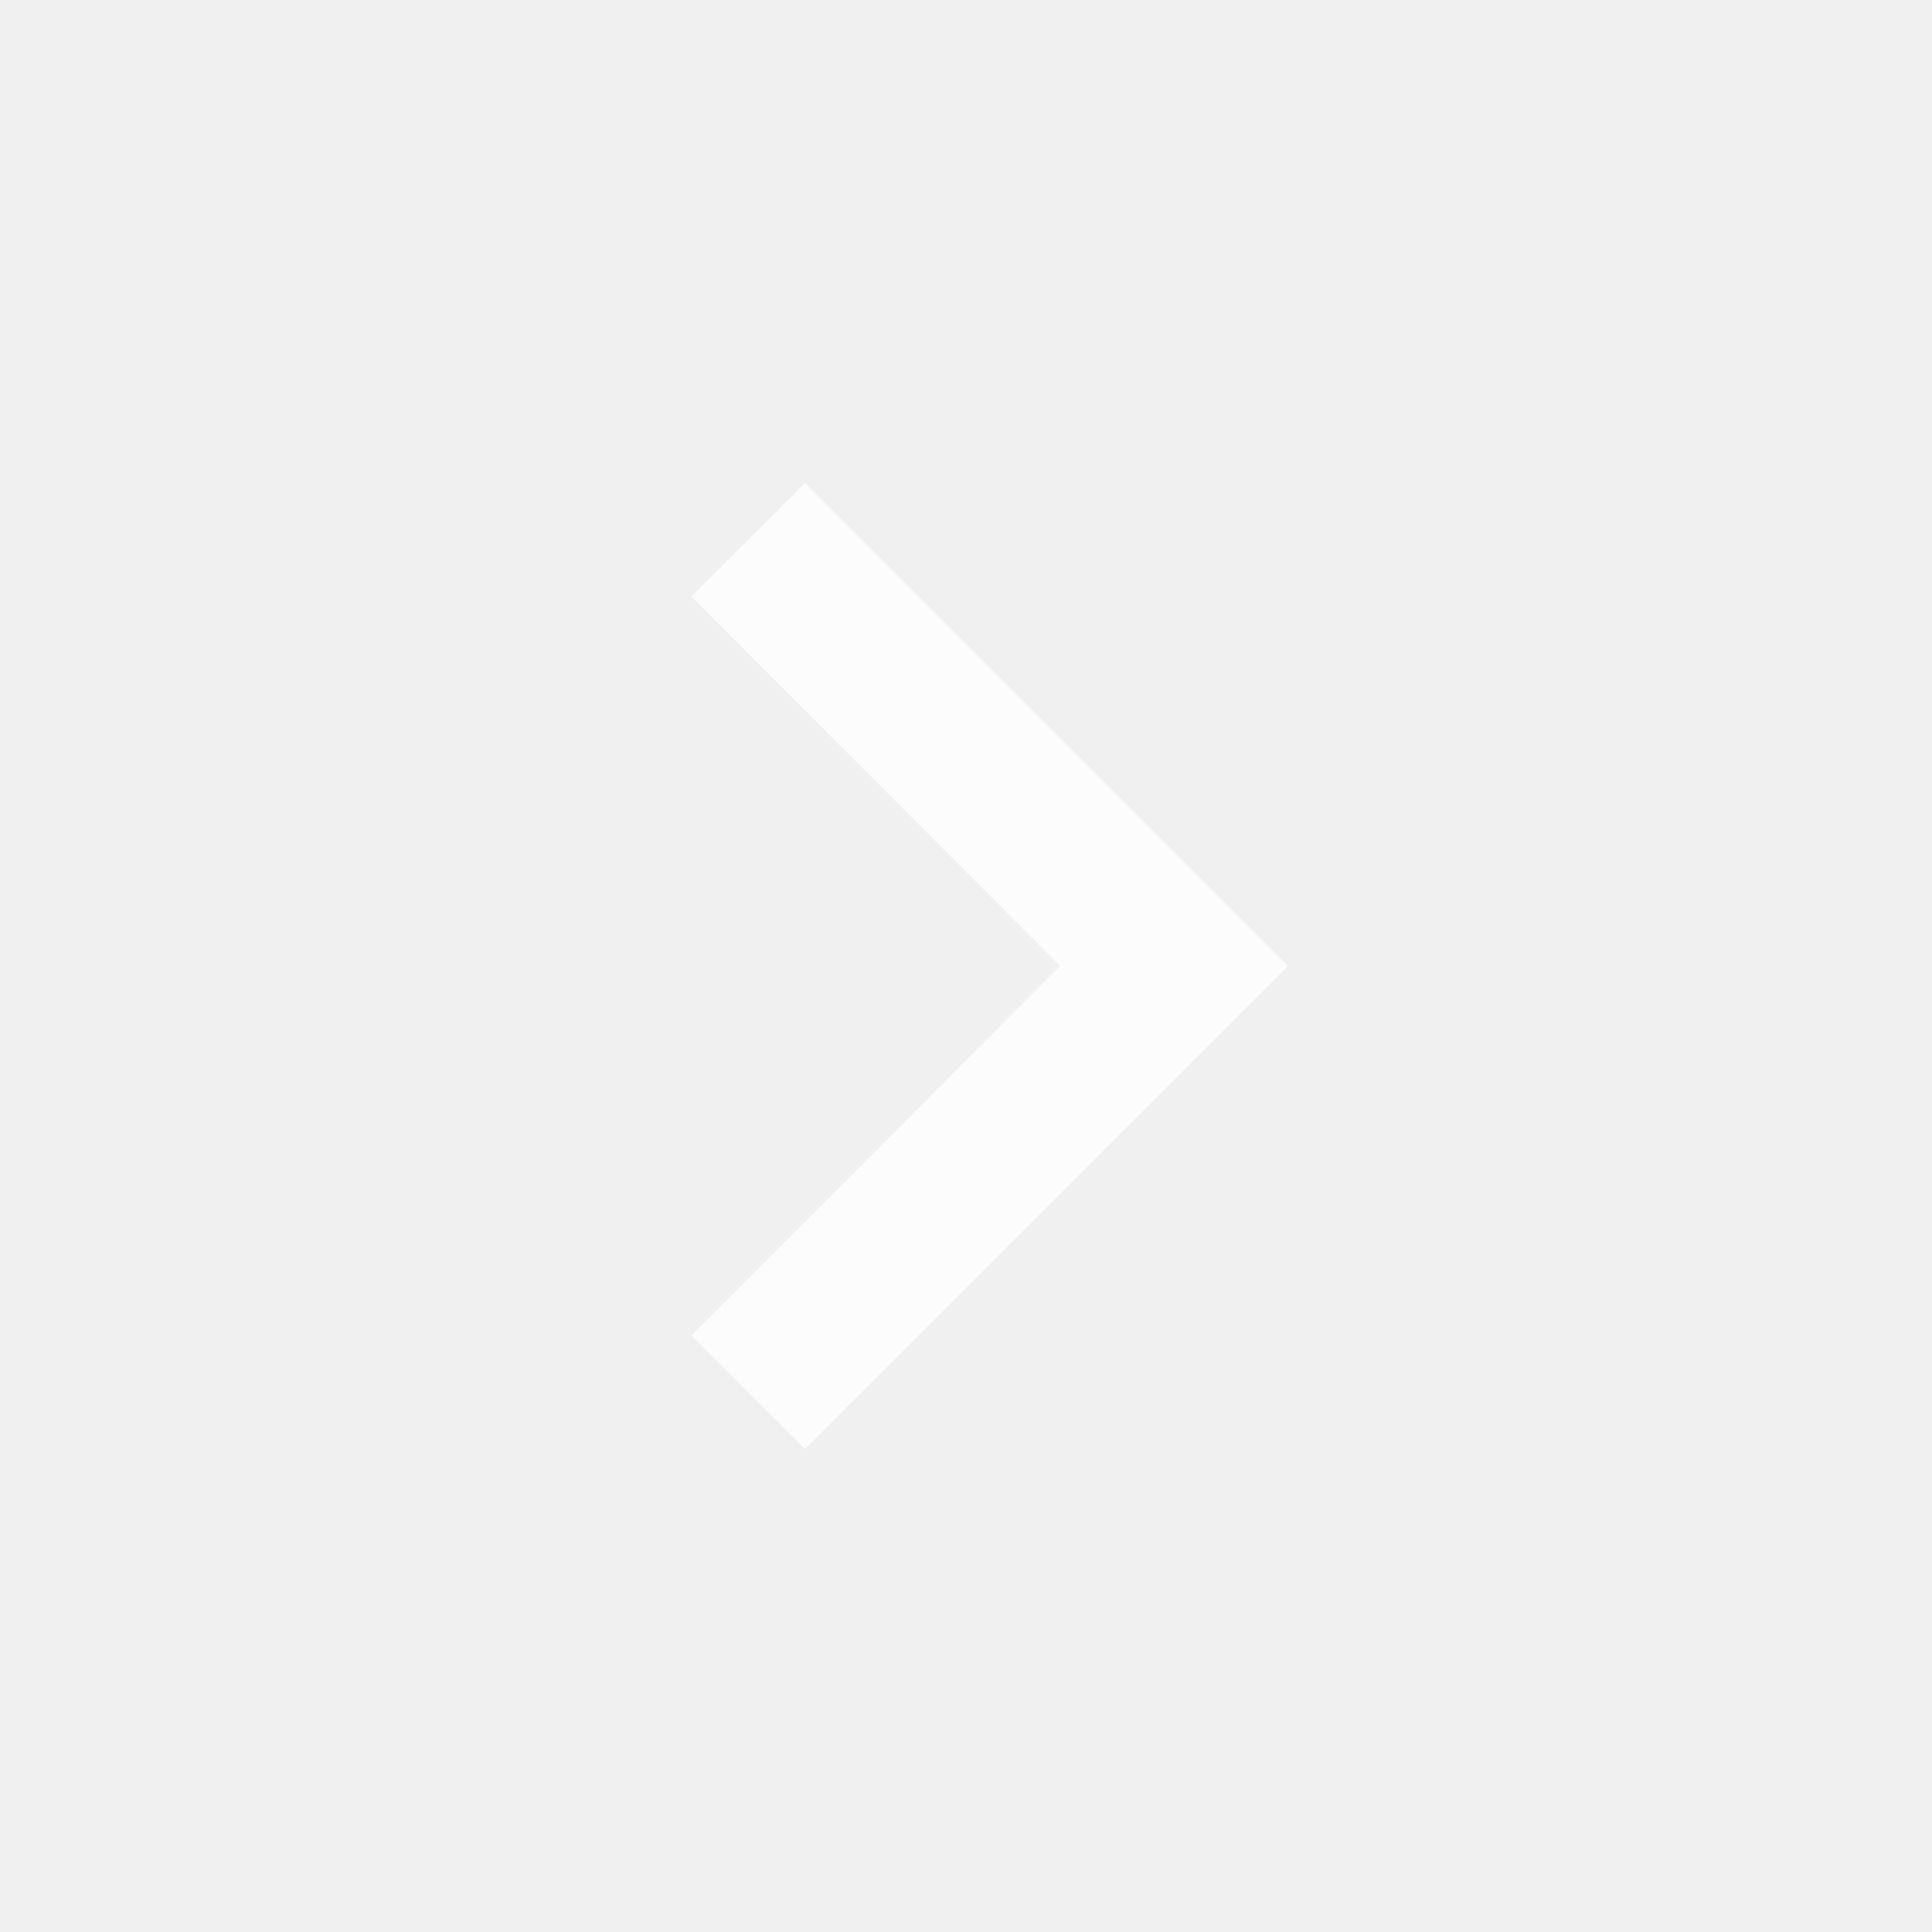
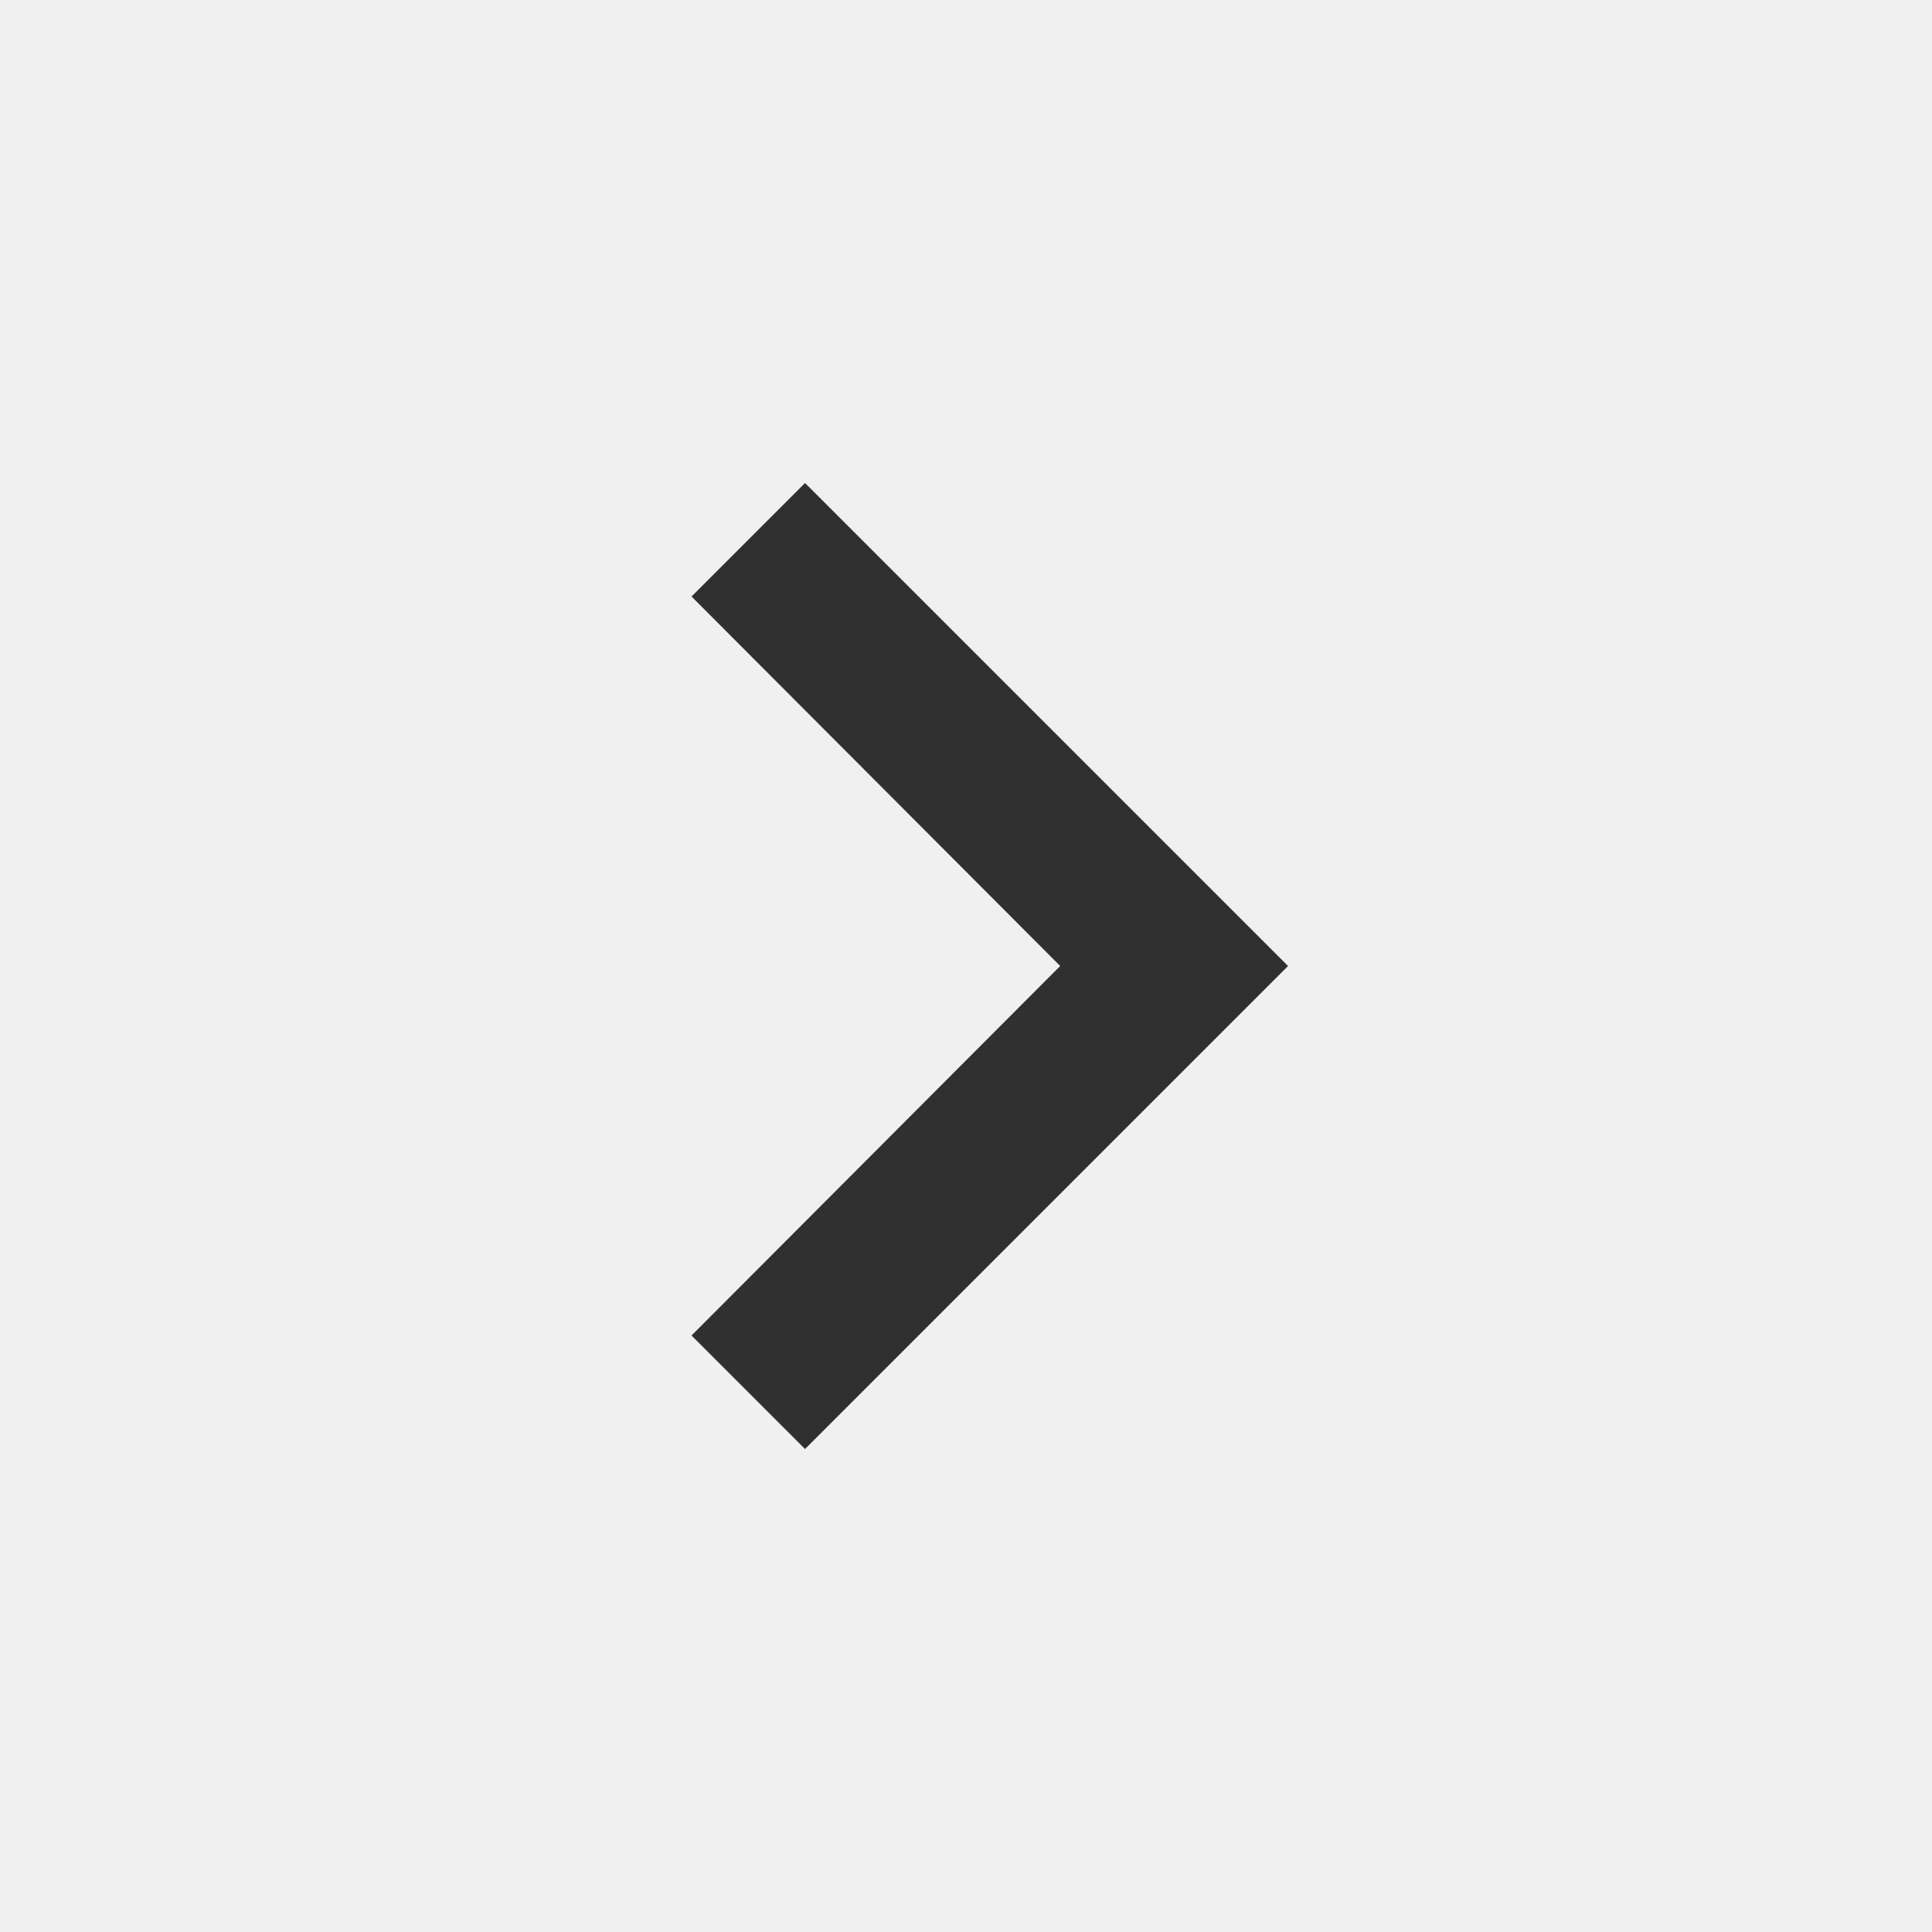
<svg xmlns="http://www.w3.org/2000/svg" width="16" height="16" viewBox="0 0 16 16" fill="none">
-   <path d="M10.666 8L6.667 12L5.726 11.06L8.78 8L5.726 4.94L6.667 4L10.666 8Z" fill="white" fill-opacity="0.8" />
+   <path d="M10.667 8L6.667 4L5.727 4.94L8.78 8L5.727 11.06L6.667 12L10.667 8Z" fill="black" fill-opacity="0.8" />
</svg>
